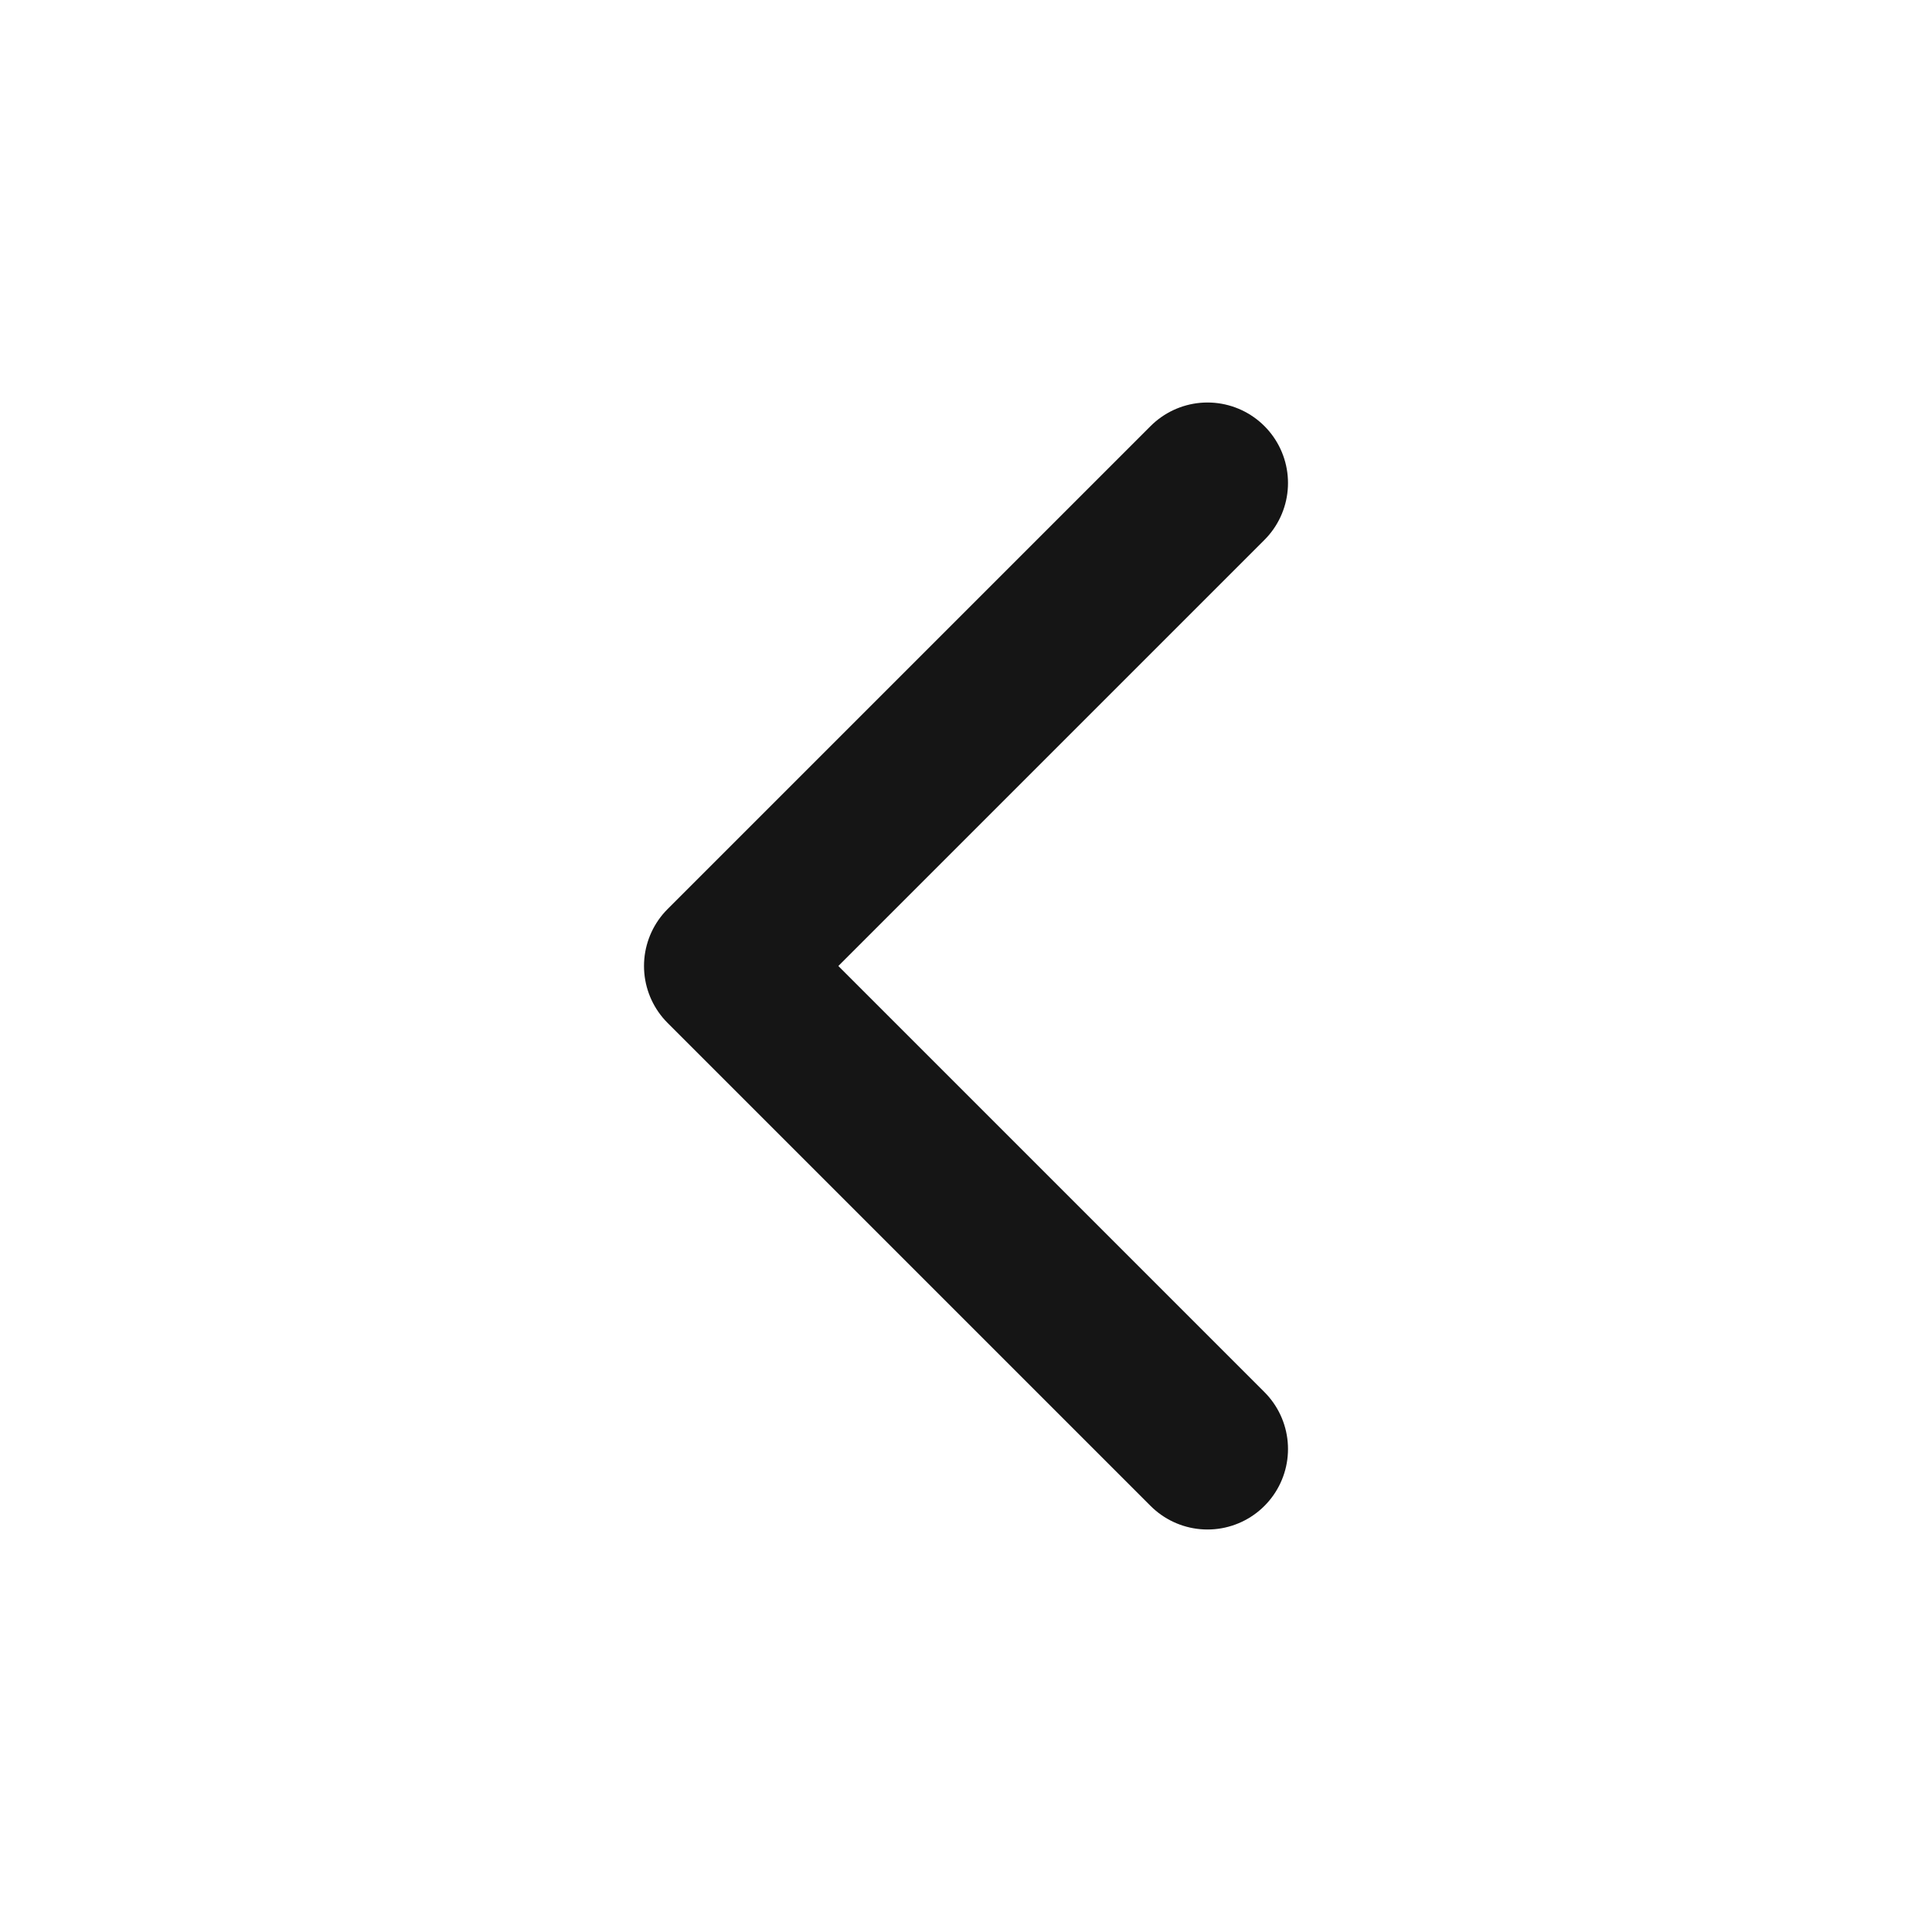
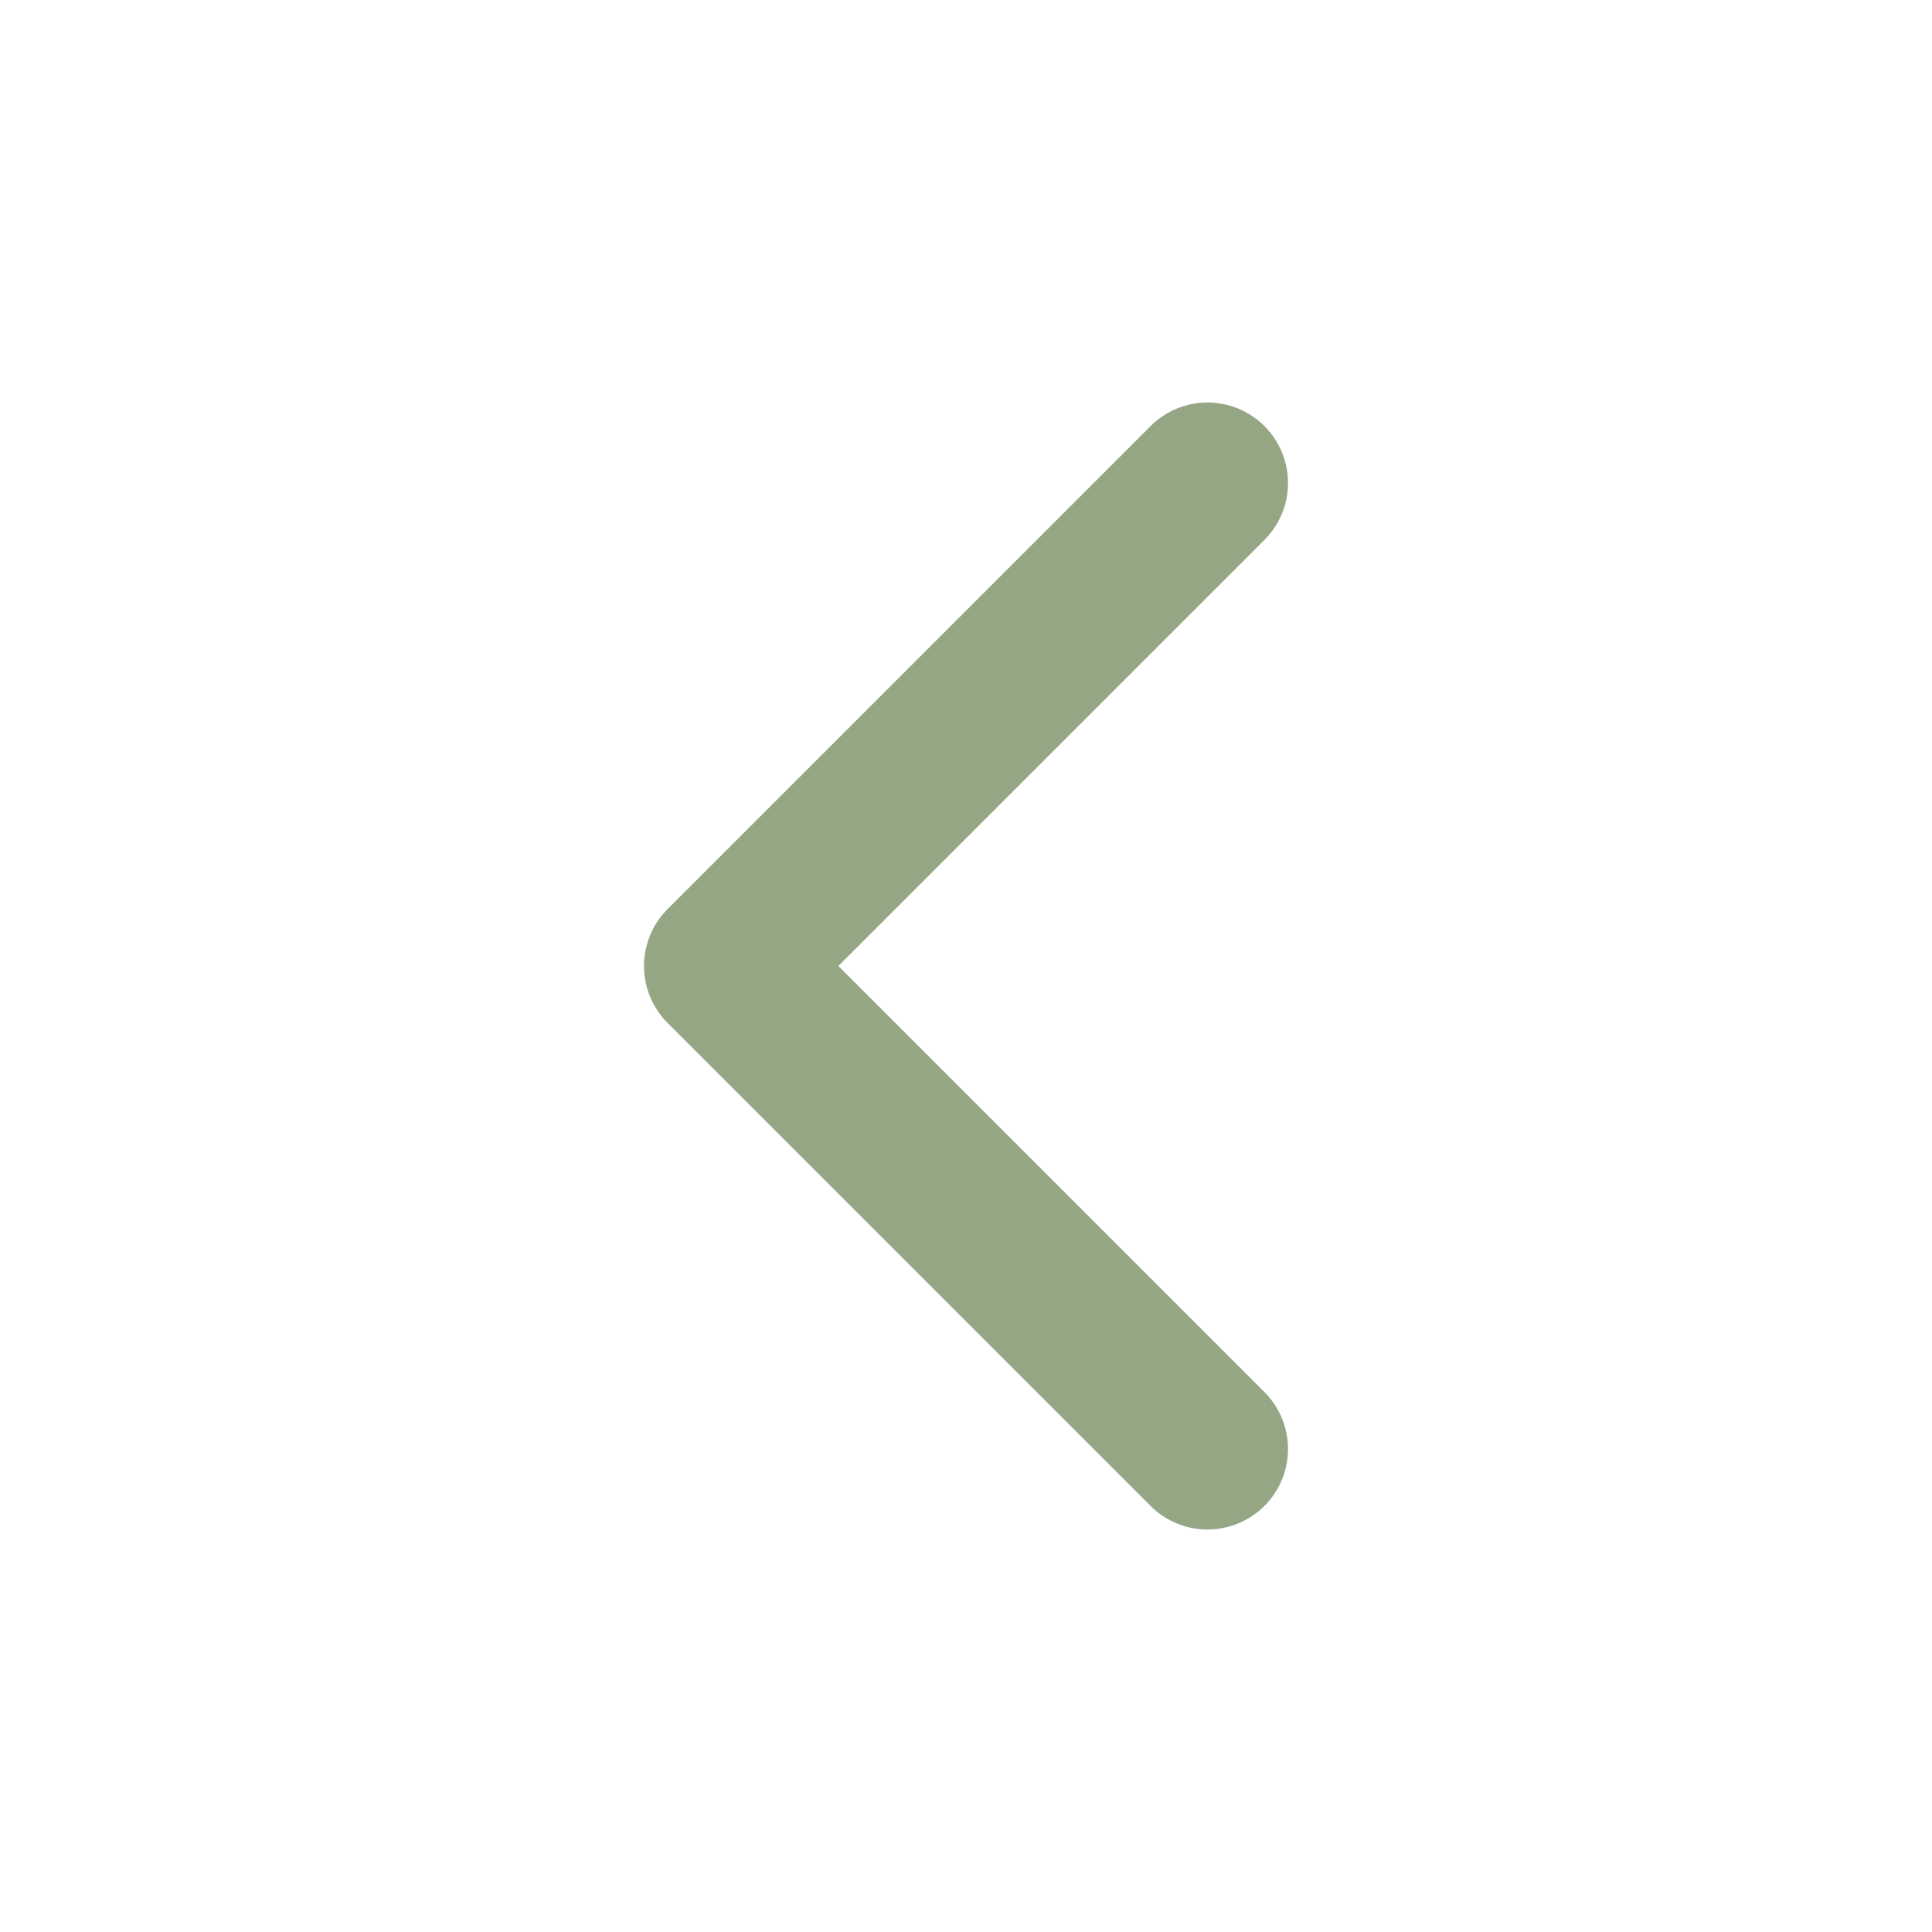
<svg xmlns="http://www.w3.org/2000/svg" width="24" height="24" viewBox="0 0 24 24" fill="none">
-   <path d="M15 18L9 12L15 6" stroke="#151515" stroke-width="2" stroke-linecap="round" stroke-linejoin="round" />
+   <path d="M15 18L9 12L15 6" stroke="#94A684" stroke-width="2" stroke-linecap="round" stroke-linejoin="round" />
</svg>
